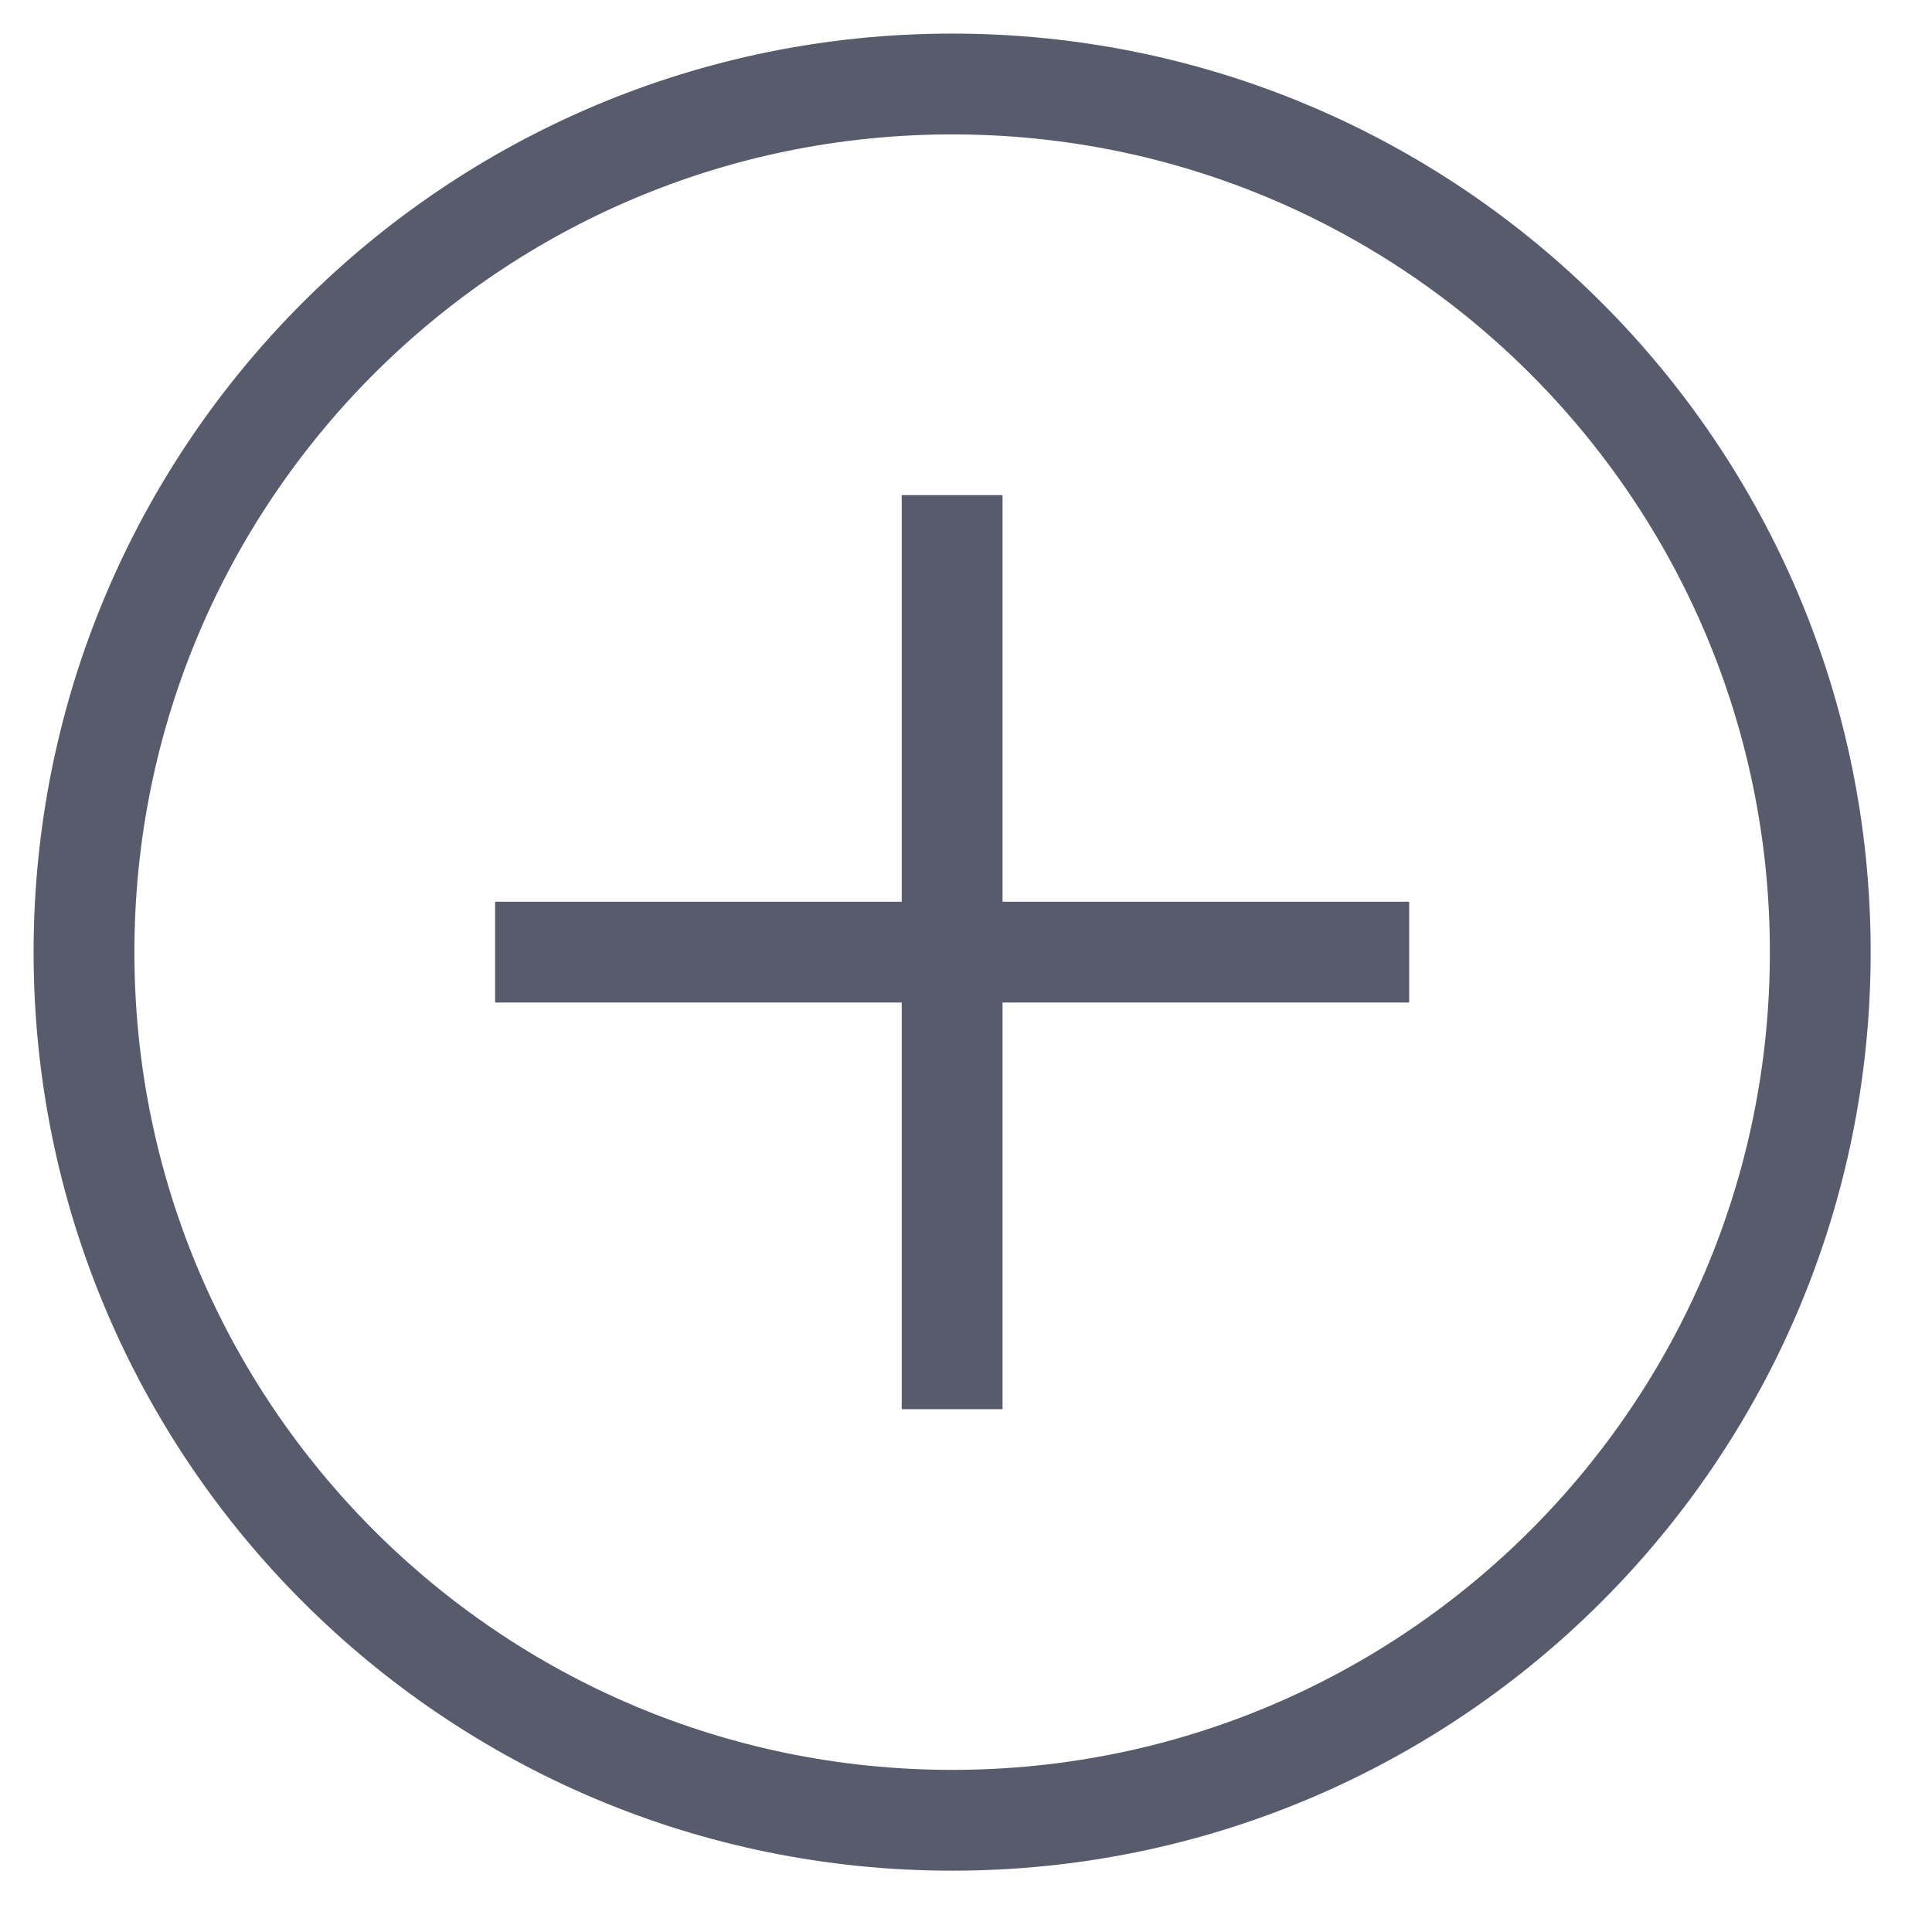
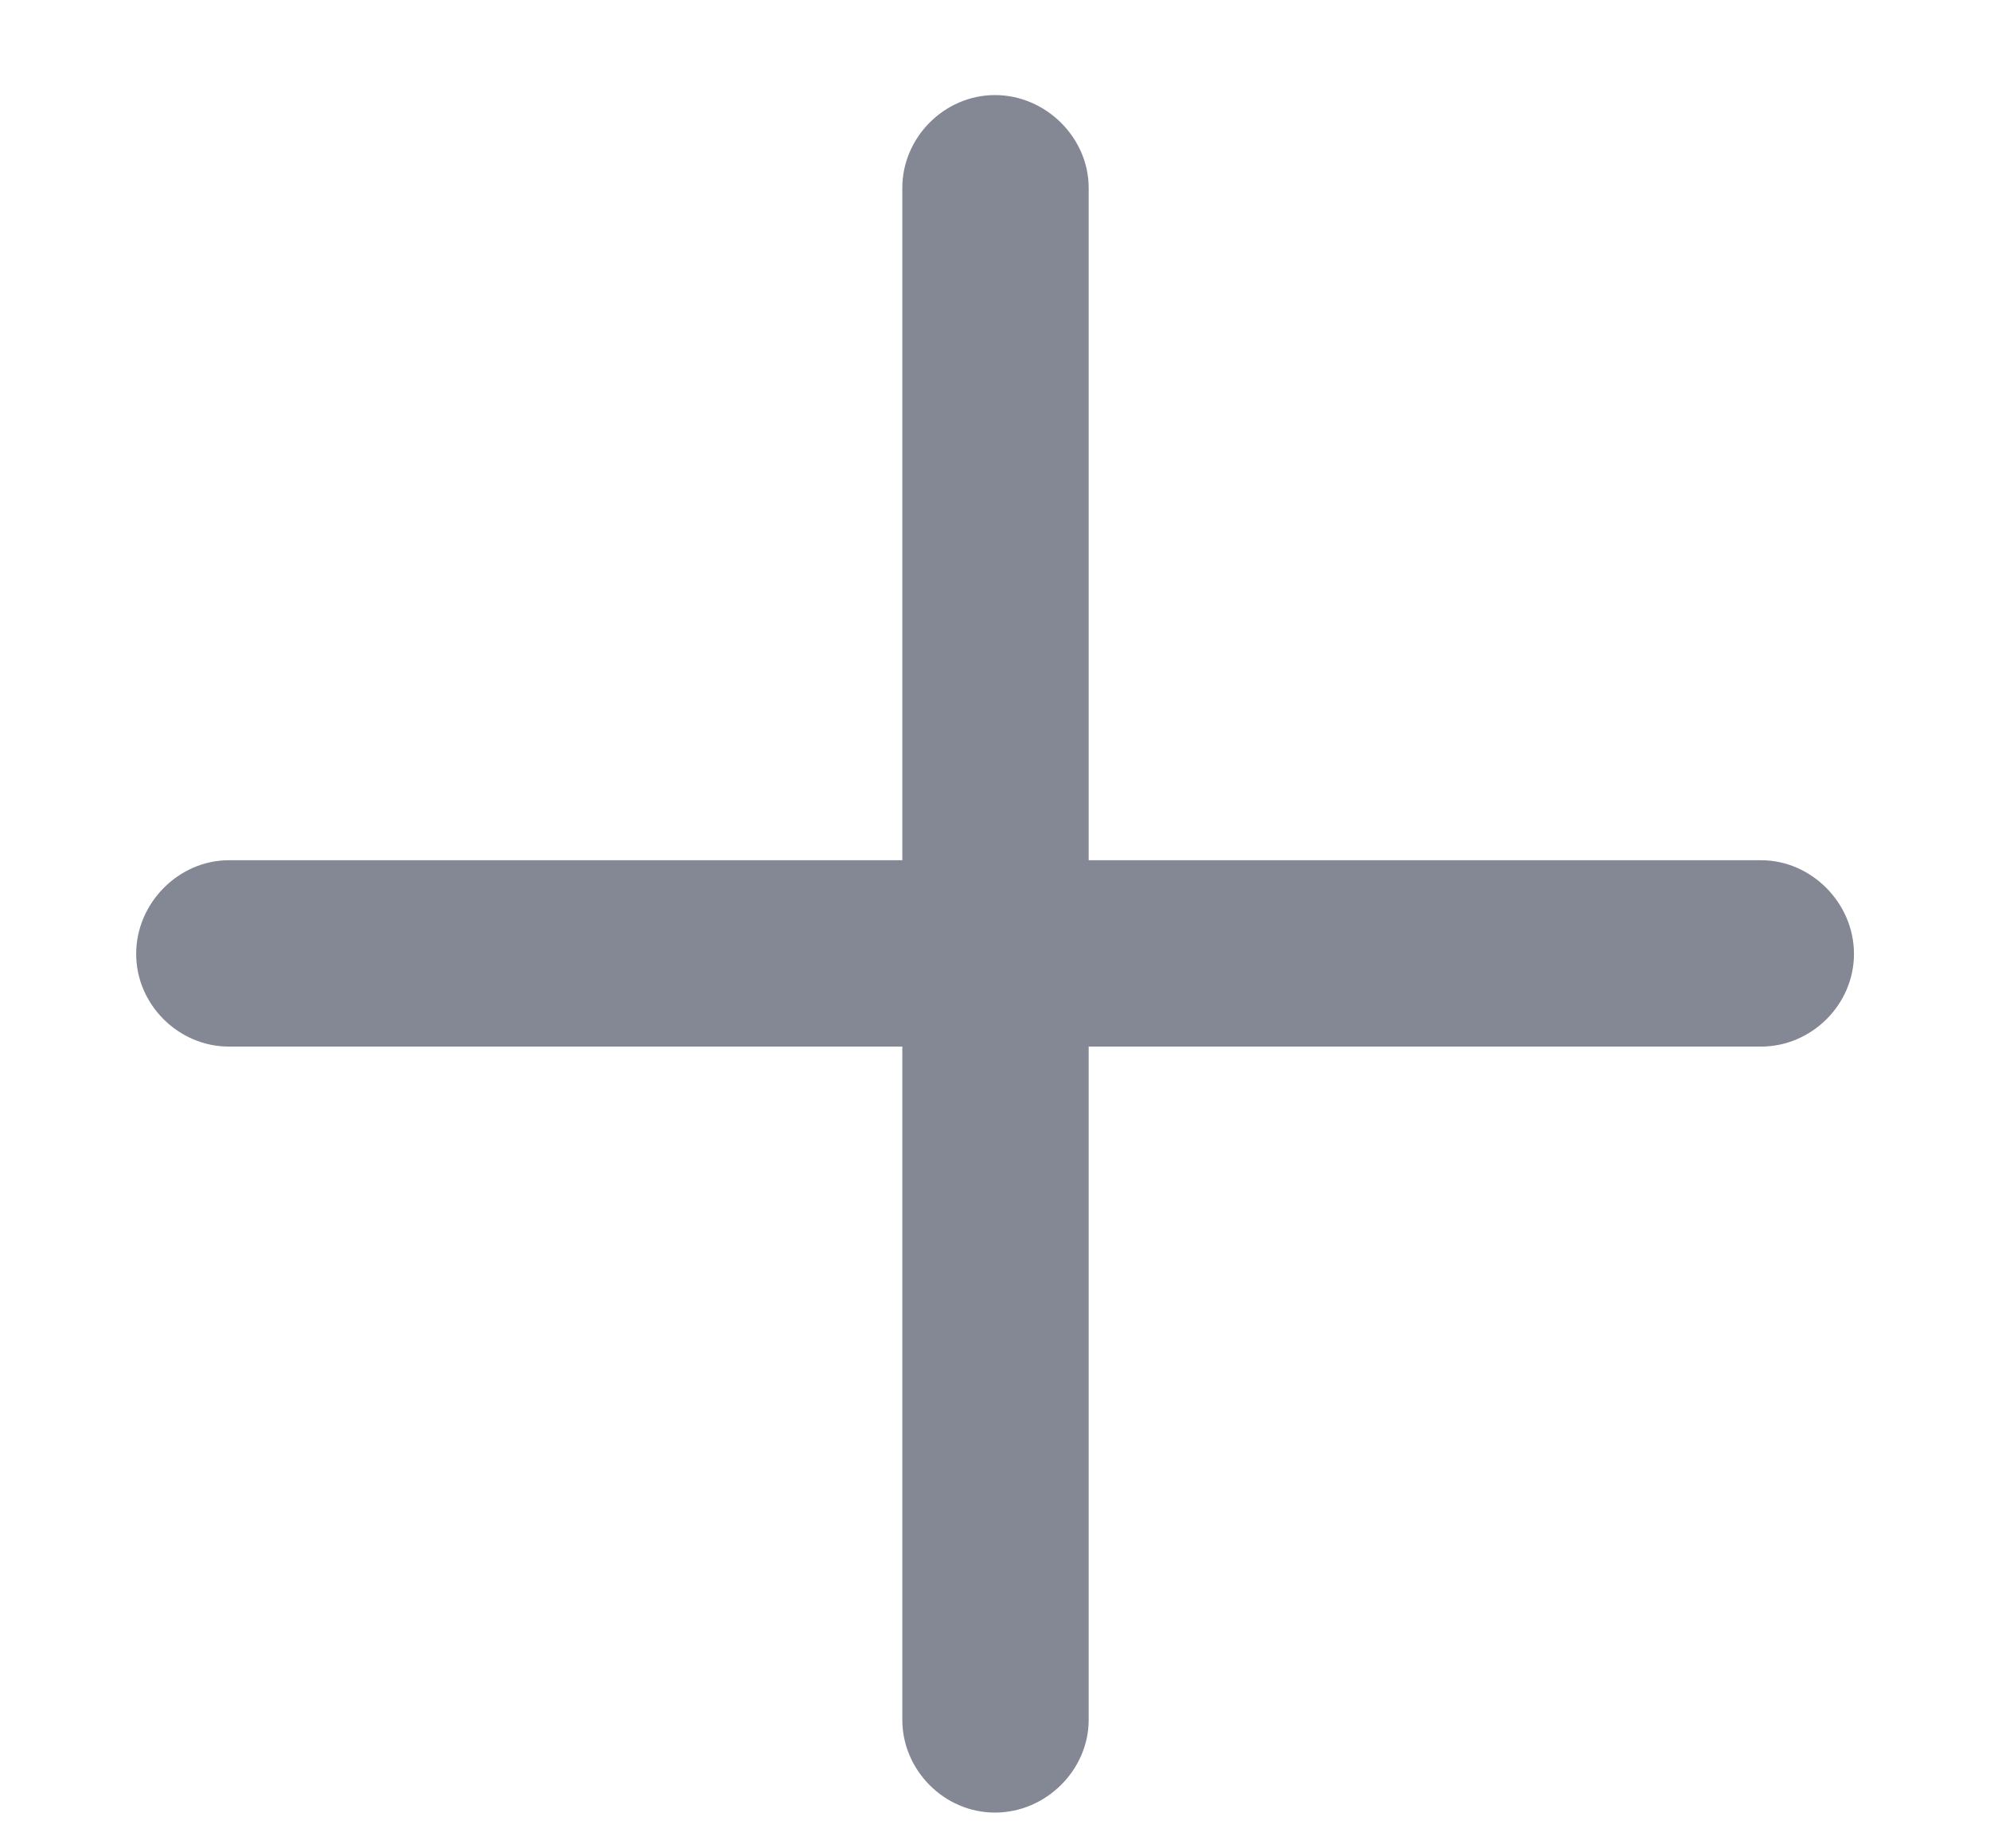
- <svg xmlns="http://www.w3.org/2000/svg" width="23" height="23" viewBox="0 0 23 23" fill="none">
-   <path d="M11.335 5.894V16.776" stroke="#575B6C" stroke-width="1.2" stroke-linejoin="round" />
-   <path d="M5.894 11.335H16.776" stroke="#575B6C" stroke-width="1.2" stroke-linejoin="round" />
-   <path d="M11.335 21.67C17.043 21.67 21.67 17.043 21.67 11.335C21.67 5.627 17.043 1 11.335 1C5.627 1 1 5.627 1 11.335C1 17.043 5.627 21.67 11.335 21.67Z" stroke="#575B6C" stroke-width="1.2" stroke-linejoin="round" />
+ <svg xmlns="http://www.w3.org/2000/svg" width="14" height="13" viewBox="0 0 14 13" fill="none">
+   <path d="M0.958 6.712C0.958 6.353 1.258 6.053 1.609 6.053H6.348V1.321C6.348 0.97 6.641 0.669 7 0.669C7.359 0.669 7.659 0.97 7.659 1.321V6.053H12.391C12.742 6.053 13.043 6.353 13.043 6.712C13.043 7.071 12.742 7.364 12.391 7.364H7.659V12.102C7.659 12.454 7.359 12.754 7 12.754C6.641 12.754 6.348 12.454 6.348 12.102V7.364H1.609C1.258 7.364 0.958 7.071 0.958 6.712Z" fill="#848794" />
</svg>
